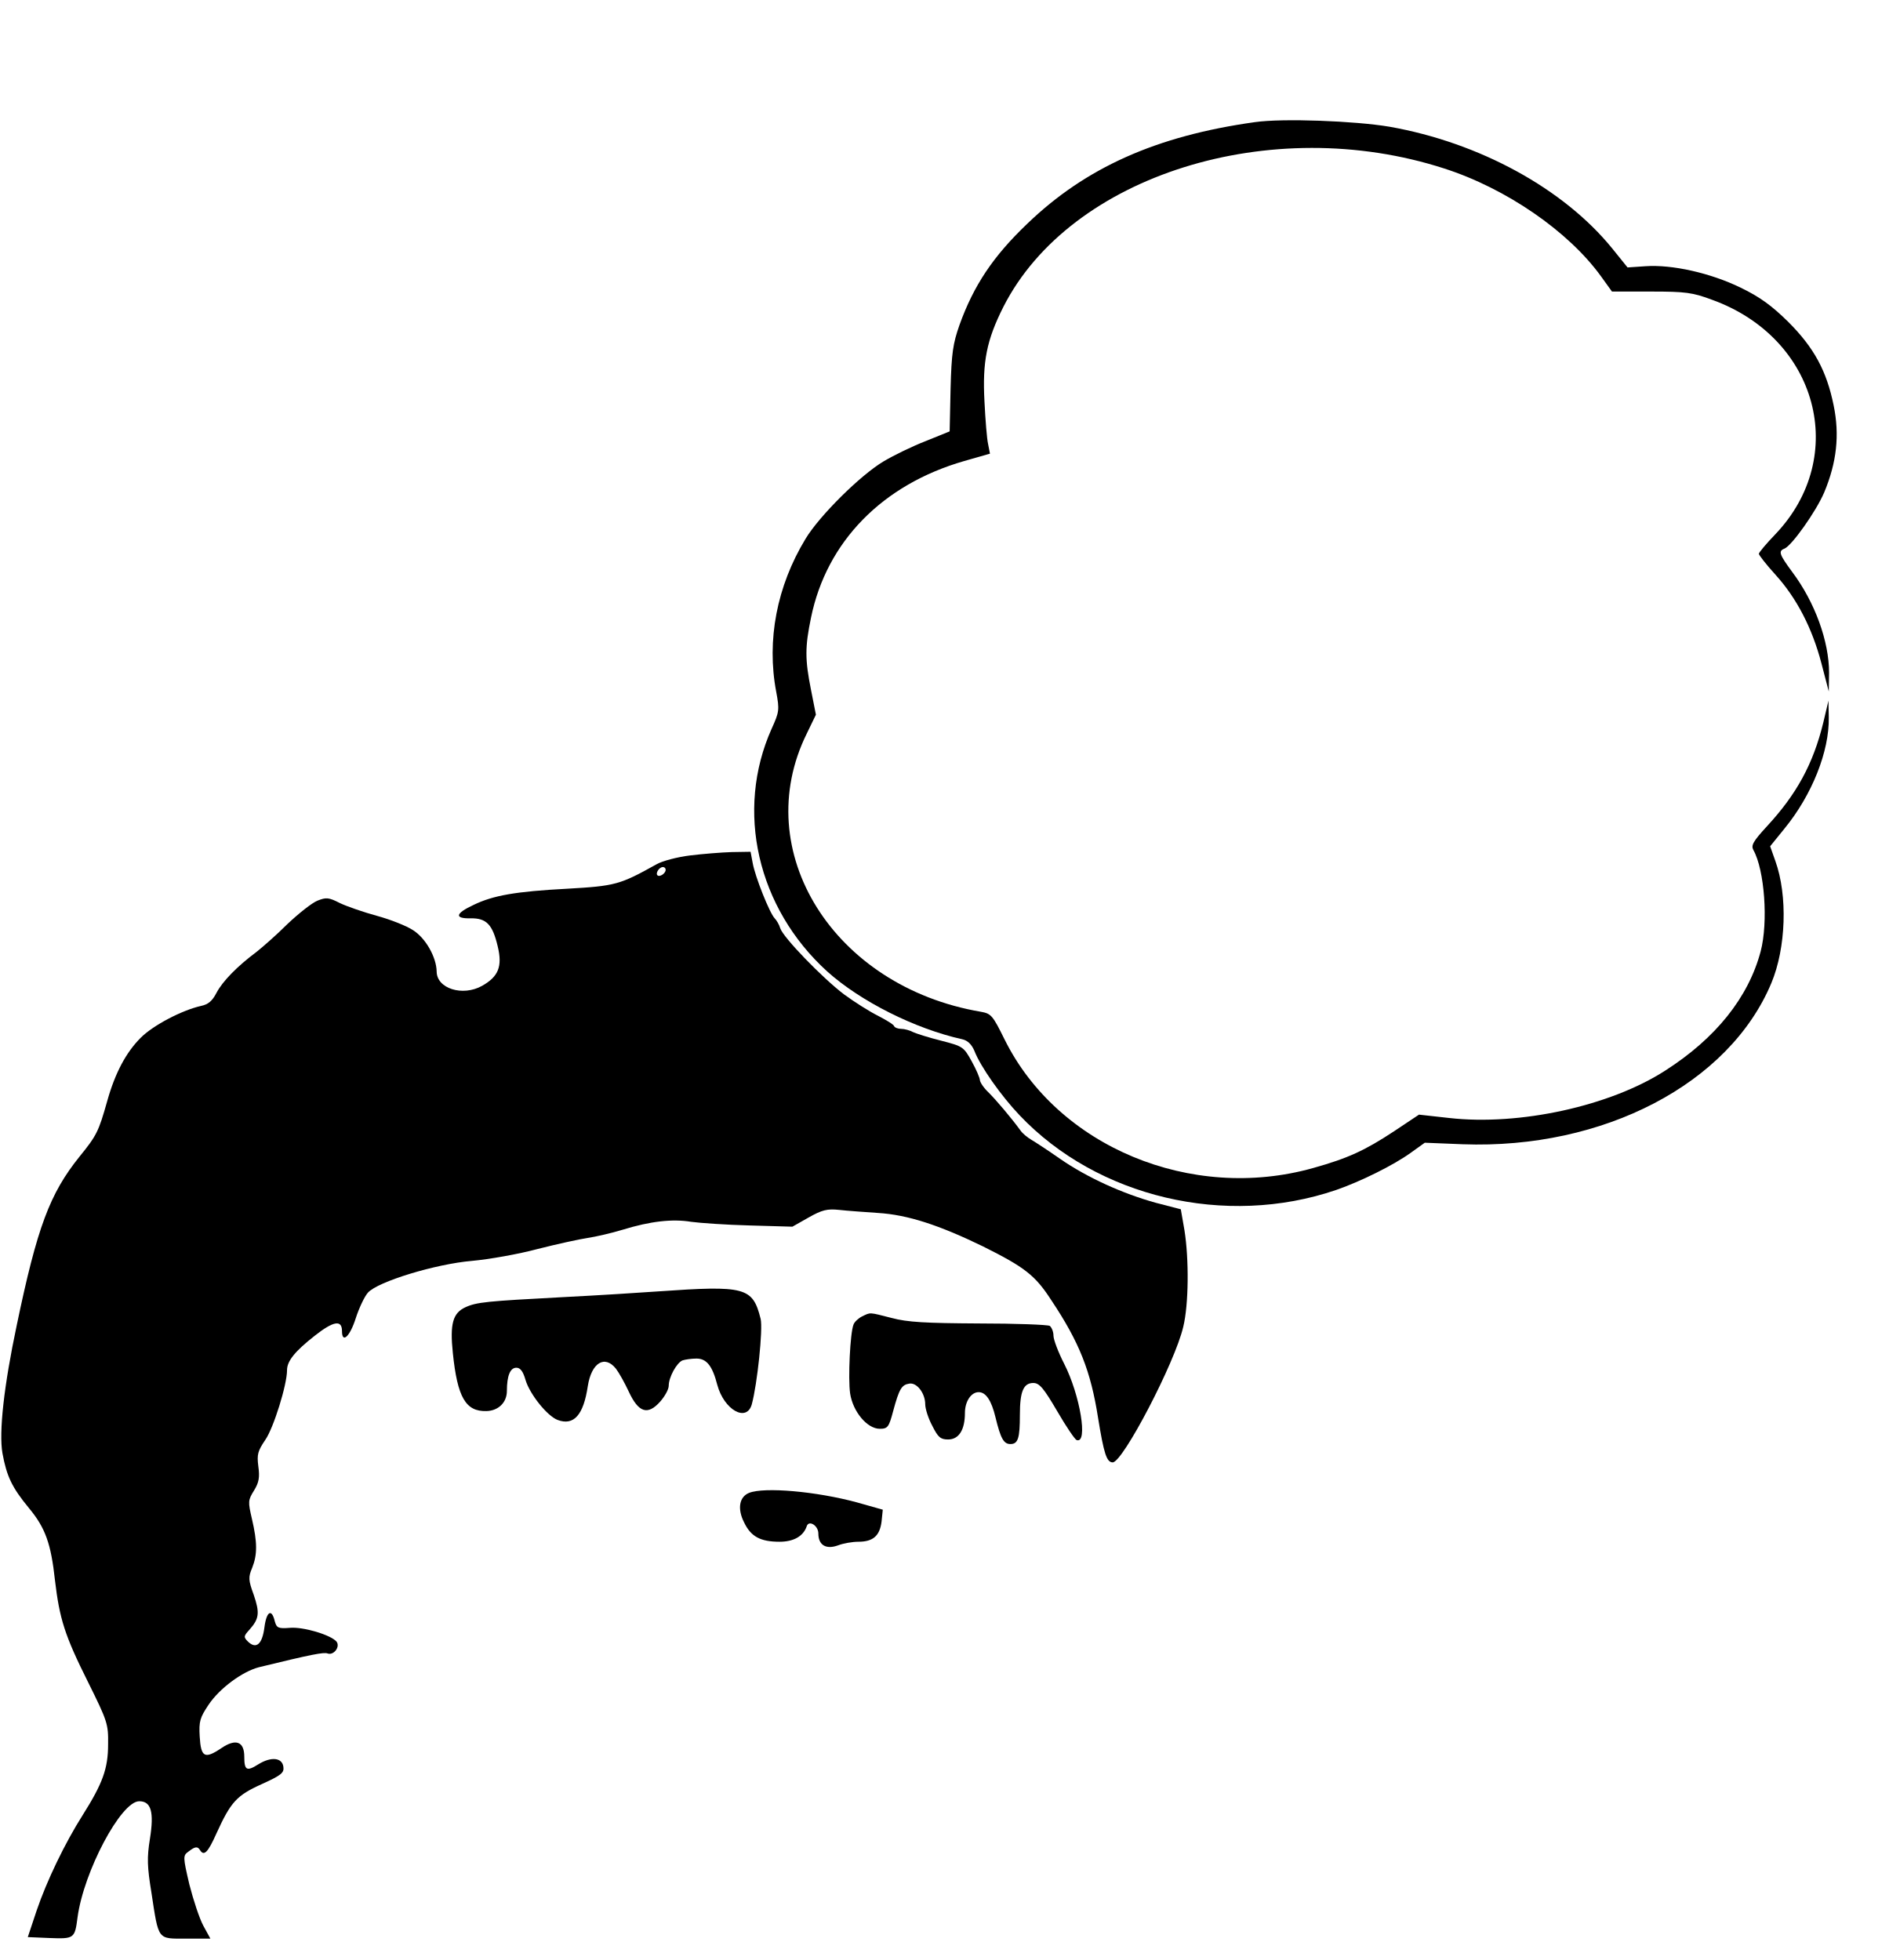
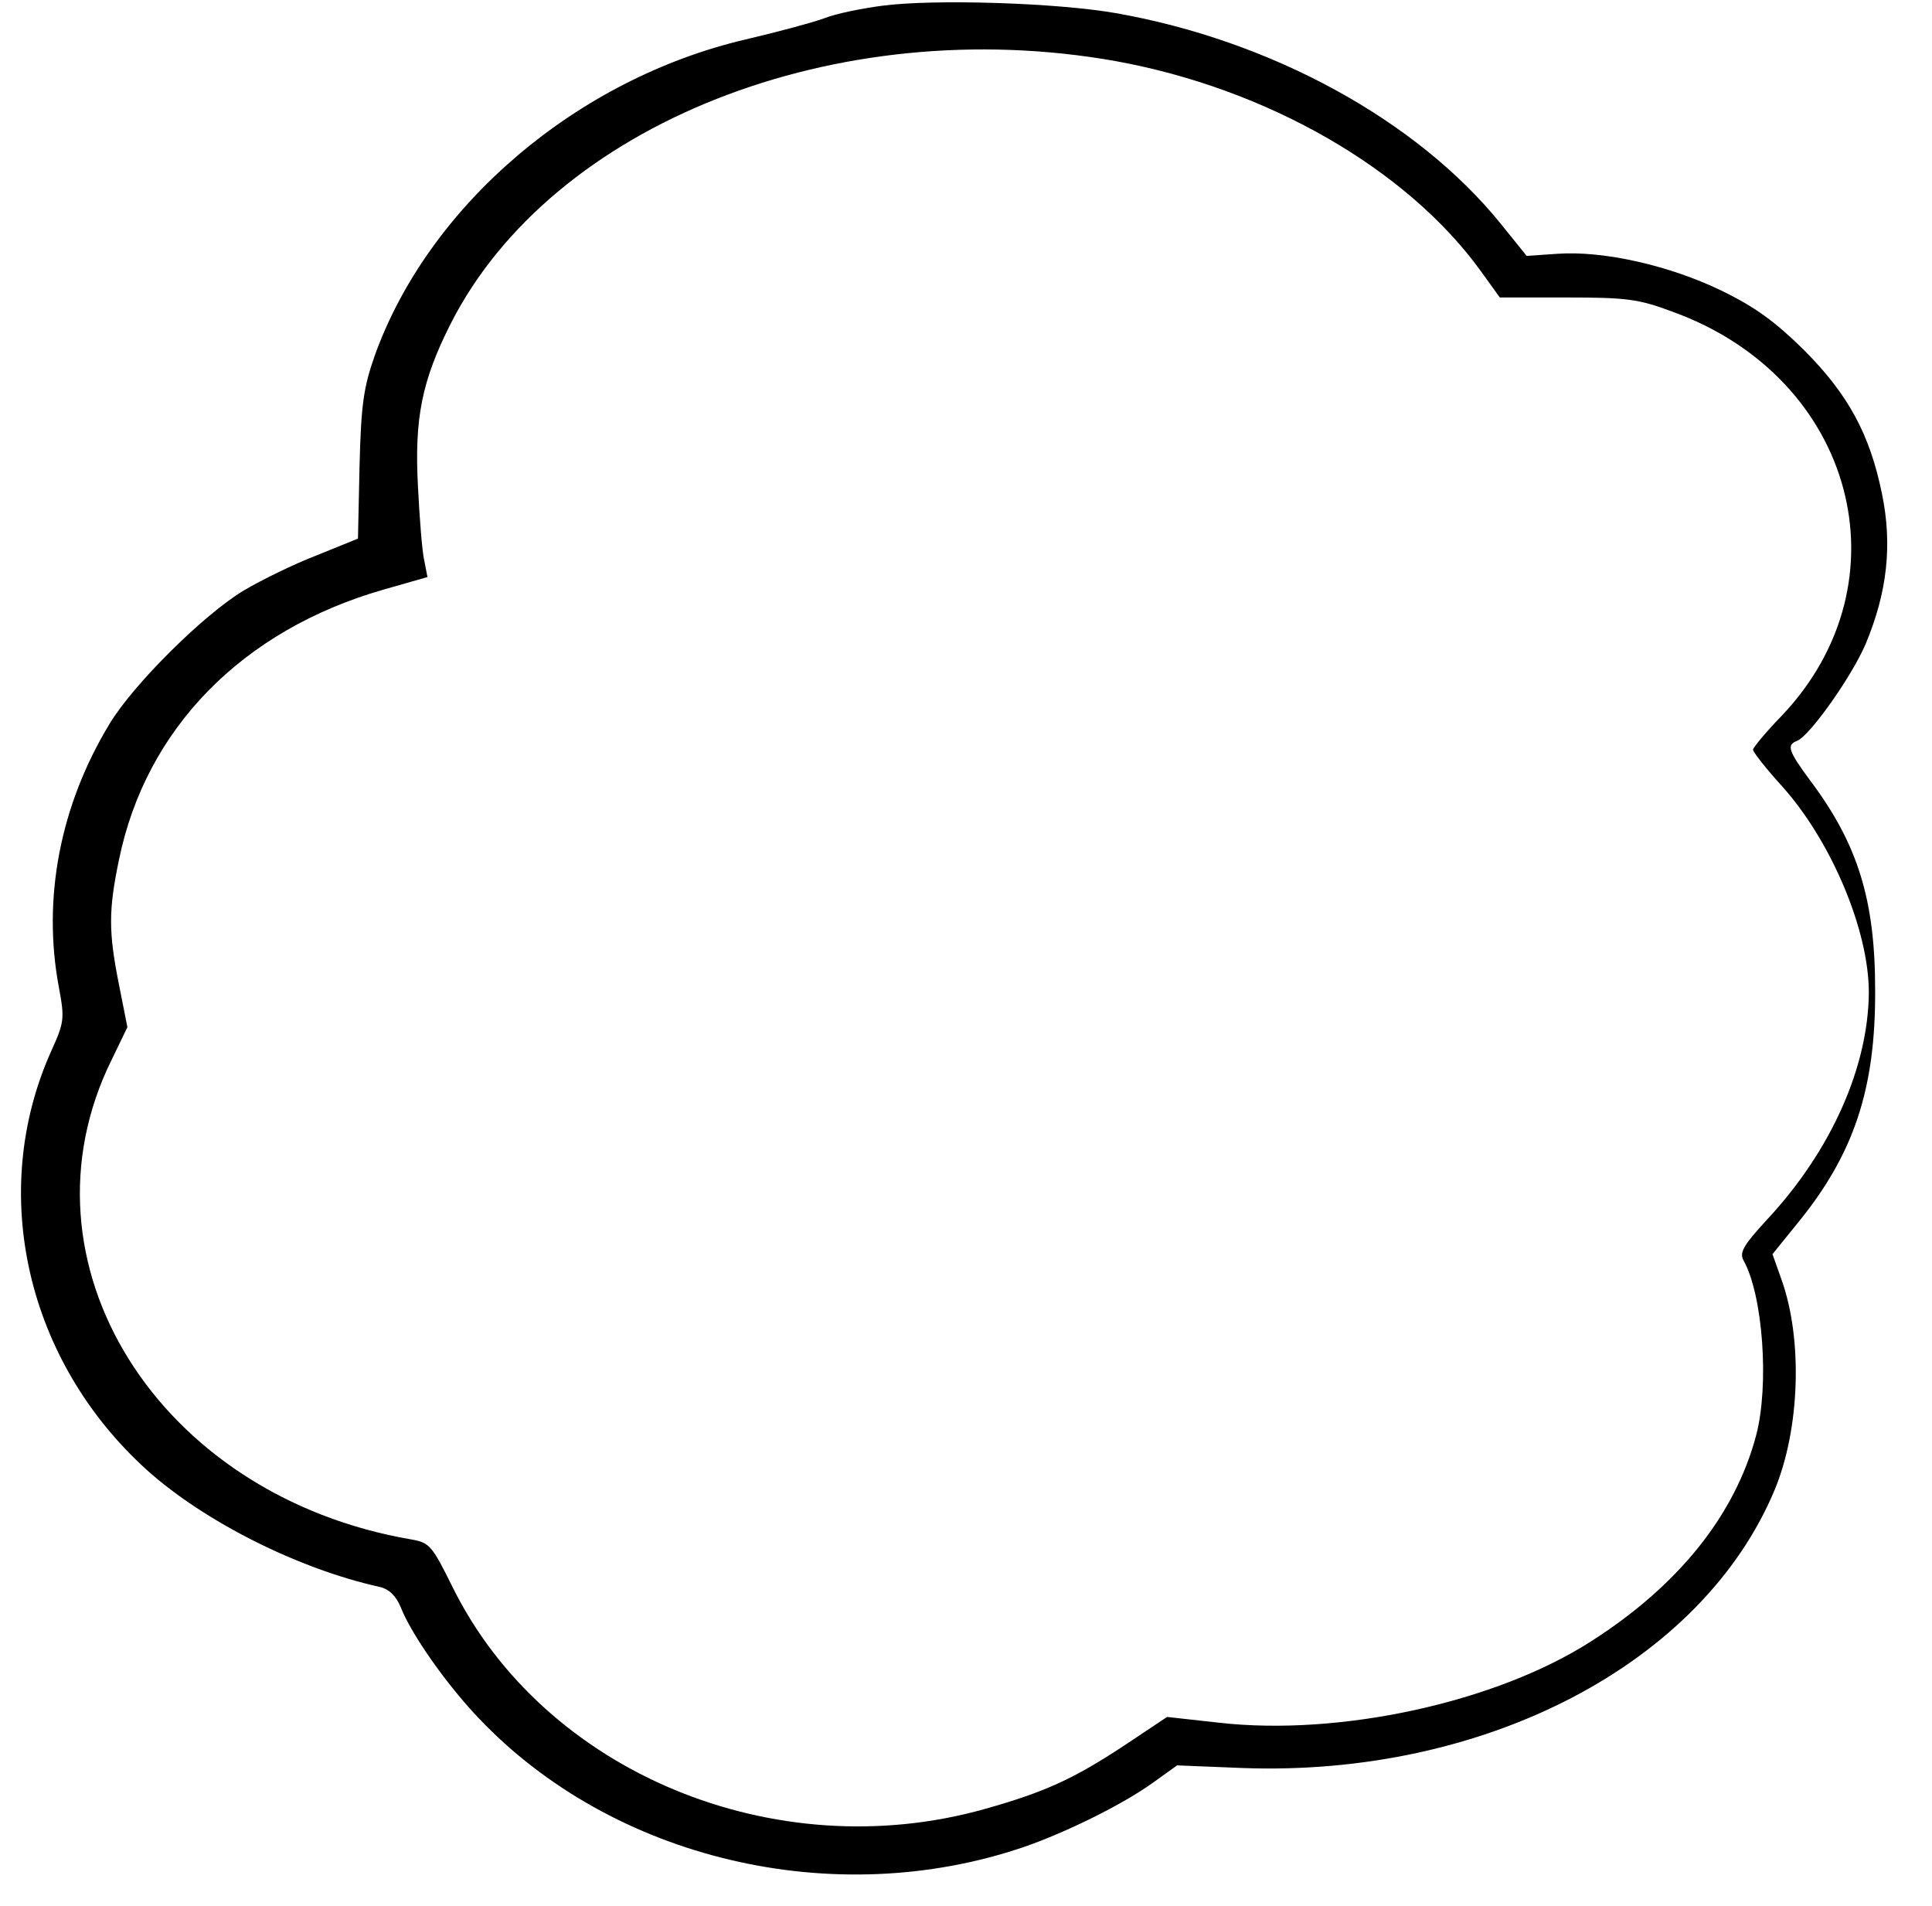
- <svg xmlns="http://www.w3.org/2000/svg" version="1.0" width="622pt" height="642pt" viewBox="0 0 622 642" preserveAspectRatio="xMidYMid meet">
-   <g transform="translate(0,642) scale(0.1,-0.1)" fill="#000000" stroke="none">
-     <path d="M4110 6020 c-323 -45 -555 -149 -746 -333 -111 -106 -175 -201 -222 -332 -21 -60 -26 -91 -29 -209 l-3 -139 -79 -32 c-44 -17 -105 -47 -137 -66 -76 -45 -211 -179 -256 -254 -94 -155 -128 -332 -96 -501 11 -59 10 -66 -15 -121 -120 -268 -47 -587 182 -795 109 -98 288 -188 442 -222 18 -4 31 -17 40 -38 20 -52 88 -148 148 -211 255 -269 675 -368 1036 -245 81 28 188 81 245 122 l46 33 124 -5 c461 -17 873 198 1011 528 48 115 54 286 13 400 l-17 48 47 58 c90 110 147 253 145 364 l-1 55 -17 -72 c-33 -135 -87 -234 -184 -339 -46 -50 -53 -63 -45 -78 37 -66 49 -237 24 -332 -40 -151 -147 -285 -313 -391 -180 -116 -477 -181 -707 -155 l-99 11 -81 -54 c-97 -64 -152 -89 -266 -121 -399 -112 -836 70 -1010 421 -39 79 -44 85 -78 91 -482 82 -760 526 -570 911 l30 62 -16 81 c-20 100 -20 141 0 237 51 249 234 436 502 513 l84 24 -6 31 c-4 16 -9 80 -12 140 -7 130 7 201 62 310 219 431 876 637 1444 453 202 -65 406 -205 513 -353 l36 -50 128 0 c113 0 136 -3 200 -27 346 -125 450 -513 207 -768 -30 -31 -54 -60 -54 -64 0 -4 24 -35 54 -68 70 -77 121 -176 151 -291 l24 -92 1 61 c0 103 -46 231 -121 331 -42 57 -46 68 -25 76 24 10 103 121 130 184 41 98 51 188 31 285 -23 113 -64 189 -149 274 -54 53 -92 81 -156 112 -99 48 -224 76 -311 70 l-59 -4 -50 62 c-159 196 -435 347 -730 399 -113 19 -349 28 -440 15z" />
-     <path d="M2260 3618 c-41 -5 -91 -18 -110 -29 -120 -67 -135 -71 -292 -80 -170 -9 -243 -22 -307 -53 -60 -28 -64 -45 -10 -44 52 1 72 -20 89 -92 16 -66 2 -99 -51 -129 -64 -36 -149 -9 -149 47 -1 47 -36 109 -77 135 -21 14 -74 35 -118 47 -44 12 -99 31 -122 42 -37 19 -45 19 -73 8 -18 -7 -62 -42 -99 -77 -36 -36 -82 -76 -101 -91 -63 -47 -111 -96 -131 -134 -14 -27 -27 -38 -51 -43 -62 -14 -156 -63 -197 -104 -48 -48 -84 -115 -110 -208 -28 -99 -34 -112 -91 -182 -97 -121 -138 -230 -205 -551 -42 -198 -59 -351 -47 -420 14 -76 31 -112 87 -180 54 -65 72 -117 85 -236 15 -127 32 -181 108 -333 64 -129 67 -138 66 -205 0 -79 -18 -128 -83 -231 -59 -93 -118 -216 -151 -313 l-29 -87 71 -3 c81 -3 83 -2 92 68 20 149 142 380 202 380 39 0 49 -35 35 -123 -10 -62 -9 -91 5 -177 24 -157 19 -150 113 -150 l80 0 -23 42 c-13 24 -33 85 -46 136 -21 90 -21 94 -3 107 22 17 30 18 38 5 13 -21 26 -8 54 55 47 103 66 124 148 161 64 29 74 37 71 57 -4 30 -40 34 -82 8 -38 -24 -46 -20 -46 25 0 50 -28 60 -75 28 -55 -37 -67 -30 -71 38 -3 50 1 62 29 104 36 54 111 109 165 123 172 42 213 50 225 45 20 -7 42 22 29 39 -19 22 -109 49 -153 45 -38 -3 -43 0 -49 21 -10 43 -27 34 -34 -19 -7 -56 -27 -73 -54 -47 -15 15 -14 18 5 39 32 36 34 55 14 114 -18 49 -18 58 -5 89 17 43 17 83 -1 160 -13 56 -13 61 7 93 16 26 19 43 14 79 -5 39 -2 50 23 87 27 39 71 180 71 228 0 30 26 62 91 113 61 48 89 53 89 15 0 -42 26 -18 45 42 11 34 29 72 40 84 32 36 222 94 341 104 55 5 152 22 215 39 63 16 136 32 163 36 27 4 79 16 115 27 91 28 163 36 224 26 29 -4 115 -10 192 -12 l140 -4 53 30 c44 25 61 29 100 25 26 -3 83 -7 127 -10 98 -6 201 -40 345 -110 136 -68 170 -94 223 -176 92 -138 129 -232 153 -385 19 -117 28 -146 48 -146 33 0 204 327 231 444 18 73 19 222 4 316 l-12 69 -81 21 c-109 30 -226 83 -314 144 -40 28 -83 56 -95 63 -12 7 -28 20 -35 30 -29 40 -79 99 -104 124 -16 15 -28 33 -29 41 0 7 -12 35 -27 62 -26 47 -29 49 -99 67 -40 10 -81 23 -92 28 -11 6 -29 11 -40 11 -10 0 -21 4 -23 9 -1 5 -26 20 -53 34 -28 14 -77 45 -111 70 -70 53 -200 187 -209 217 -3 11 -12 26 -18 32 -17 18 -64 136 -72 181 l-7 37 -62 -1 c-33 -1 -95 -6 -136 -11z m-80 -47 c0 -12 -20 -25 -27 -18 -7 7 6 27 18 27 5 0 9 -4 9 -9z" />
-     <path d="M2155 2190 c-55 -4 -197 -13 -315 -19 -245 -13 -279 -16 -316 -33 -41 -19 -51 -54 -41 -150 15 -145 42 -192 110 -190 39 1 67 28 67 66 0 50 11 76 31 76 13 0 22 -12 30 -40 14 -47 71 -118 105 -131 53 -20 85 16 99 111 12 76 55 103 92 57 10 -13 29 -47 42 -75 32 -69 62 -79 103 -33 15 17 28 40 28 52 0 28 26 75 45 83 9 3 30 6 46 6 33 0 52 -24 68 -86 22 -82 96 -124 113 -64 18 66 37 247 29 280 -26 104 -50 110 -336 90z" />
-     <path d="M2823 2108 c-12 -6 -25 -18 -28 -27 -11 -28 -18 -176 -11 -225 9 -60 56 -116 97 -116 26 0 30 5 44 58 20 74 28 86 53 90 25 4 52 -32 52 -68 0 -14 10 -46 23 -70 19 -38 27 -45 52 -45 35 0 55 31 55 87 0 37 20 68 45 68 24 0 42 -28 55 -82 17 -70 27 -88 49 -88 25 0 31 19 31 96 0 77 12 104 44 104 20 0 34 -17 78 -92 29 -50 58 -93 64 -95 38 -13 11 148 -41 250 -19 37 -35 79 -35 92 0 13 -6 27 -12 32 -7 4 -112 8 -233 8 -174 1 -233 4 -285 18 -75 19 -68 19 -97 5z" />
-     <path d="M2453 1530 c-32 -13 -39 -52 -16 -97 22 -46 53 -63 116 -63 46 0 78 18 89 51 7 21 38 2 38 -24 0 -38 25 -53 64 -39 18 7 48 12 67 12 48 0 70 19 76 66 l4 39 -85 24 c-133 36 -303 51 -353 31z" />
+ <svg xmlns="http://www.w3.org/2000/svg" version="1.0" width="367pt" height="362pt" viewBox="0 0 367 362" preserveAspectRatio="xMidYMid meet">
+   <g transform="translate(0,362) scale(0.1,-0.1)" fill="#000000" stroke="none">
+     <path d="M1675 3609 c-38 -5 -88 -15 -110 -24 -22 -8 -89 -26 -149 -40 -320 -75 -601 -314 -704 -600 -21 -60 -26 -91 -29 -209 l-3 -139 -79 -32 c-44 -17 -105 -47 -137 -66 -76 -45 -211 -179 -256 -254 -94 -155 -128 -332 -96 -501 11 -59 10 -66 -15 -121 -120 -268 -47 -588 182 -795 109 -98 288 -188 442 -222 18 -4 31 -17 40 -38 20 -52 88 -148 148 -211 255 -269 675 -368 1036 -245 81 28 188 81 245 122 l46 33 124 -5 c461 -17 873 198 1011 528 48 115 54 286 13 400 l-17 48 47 58 c108 132 149 256 148 444 0 171 -33 277 -123 397 -42 57 -46 68 -25 76 24 10 103 121 130 184 41 98 51 188 31 285 -23 113 -64 189 -149 274 -54 53 -92 81 -156 112 -99 48 -224 76 -311 70 l-59 -4 -50 62 c-159 196 -435 347 -730 399 -114 20 -348 27 -445 14z m444 -105 c287 -52 553 -204 694 -399 l36 -50 128 0 c113 0 136 -3 200 -27 346 -125 450 -513 207 -768 -30 -31 -54 -60 -54 -64 0 -4 24 -35 54 -68 94 -104 166 -274 166 -393 -1 -141 -71 -300 -193 -431 -46 -50 -53 -63 -45 -78 37 -66 49 -237 24 -332 -40 -151 -147 -285 -313 -391 -180 -116 -477 -181 -707 -155 l-99 11 -81 -54 c-97 -64 -152 -89 -266 -121 -399 -112 -836 70 -1010 421 -39 79 -44 85 -78 91 -482 82 -760 526 -570 911 l30 62 -16 81 c-20 100 -20 141 0 237 51 249 234 436 502 513 l84 24 -6 31 c-4 16 -9 80 -12 140 -7 130 7 201 62 310 193 380 734 593 1263 499z" />
  </g>
</svg>
